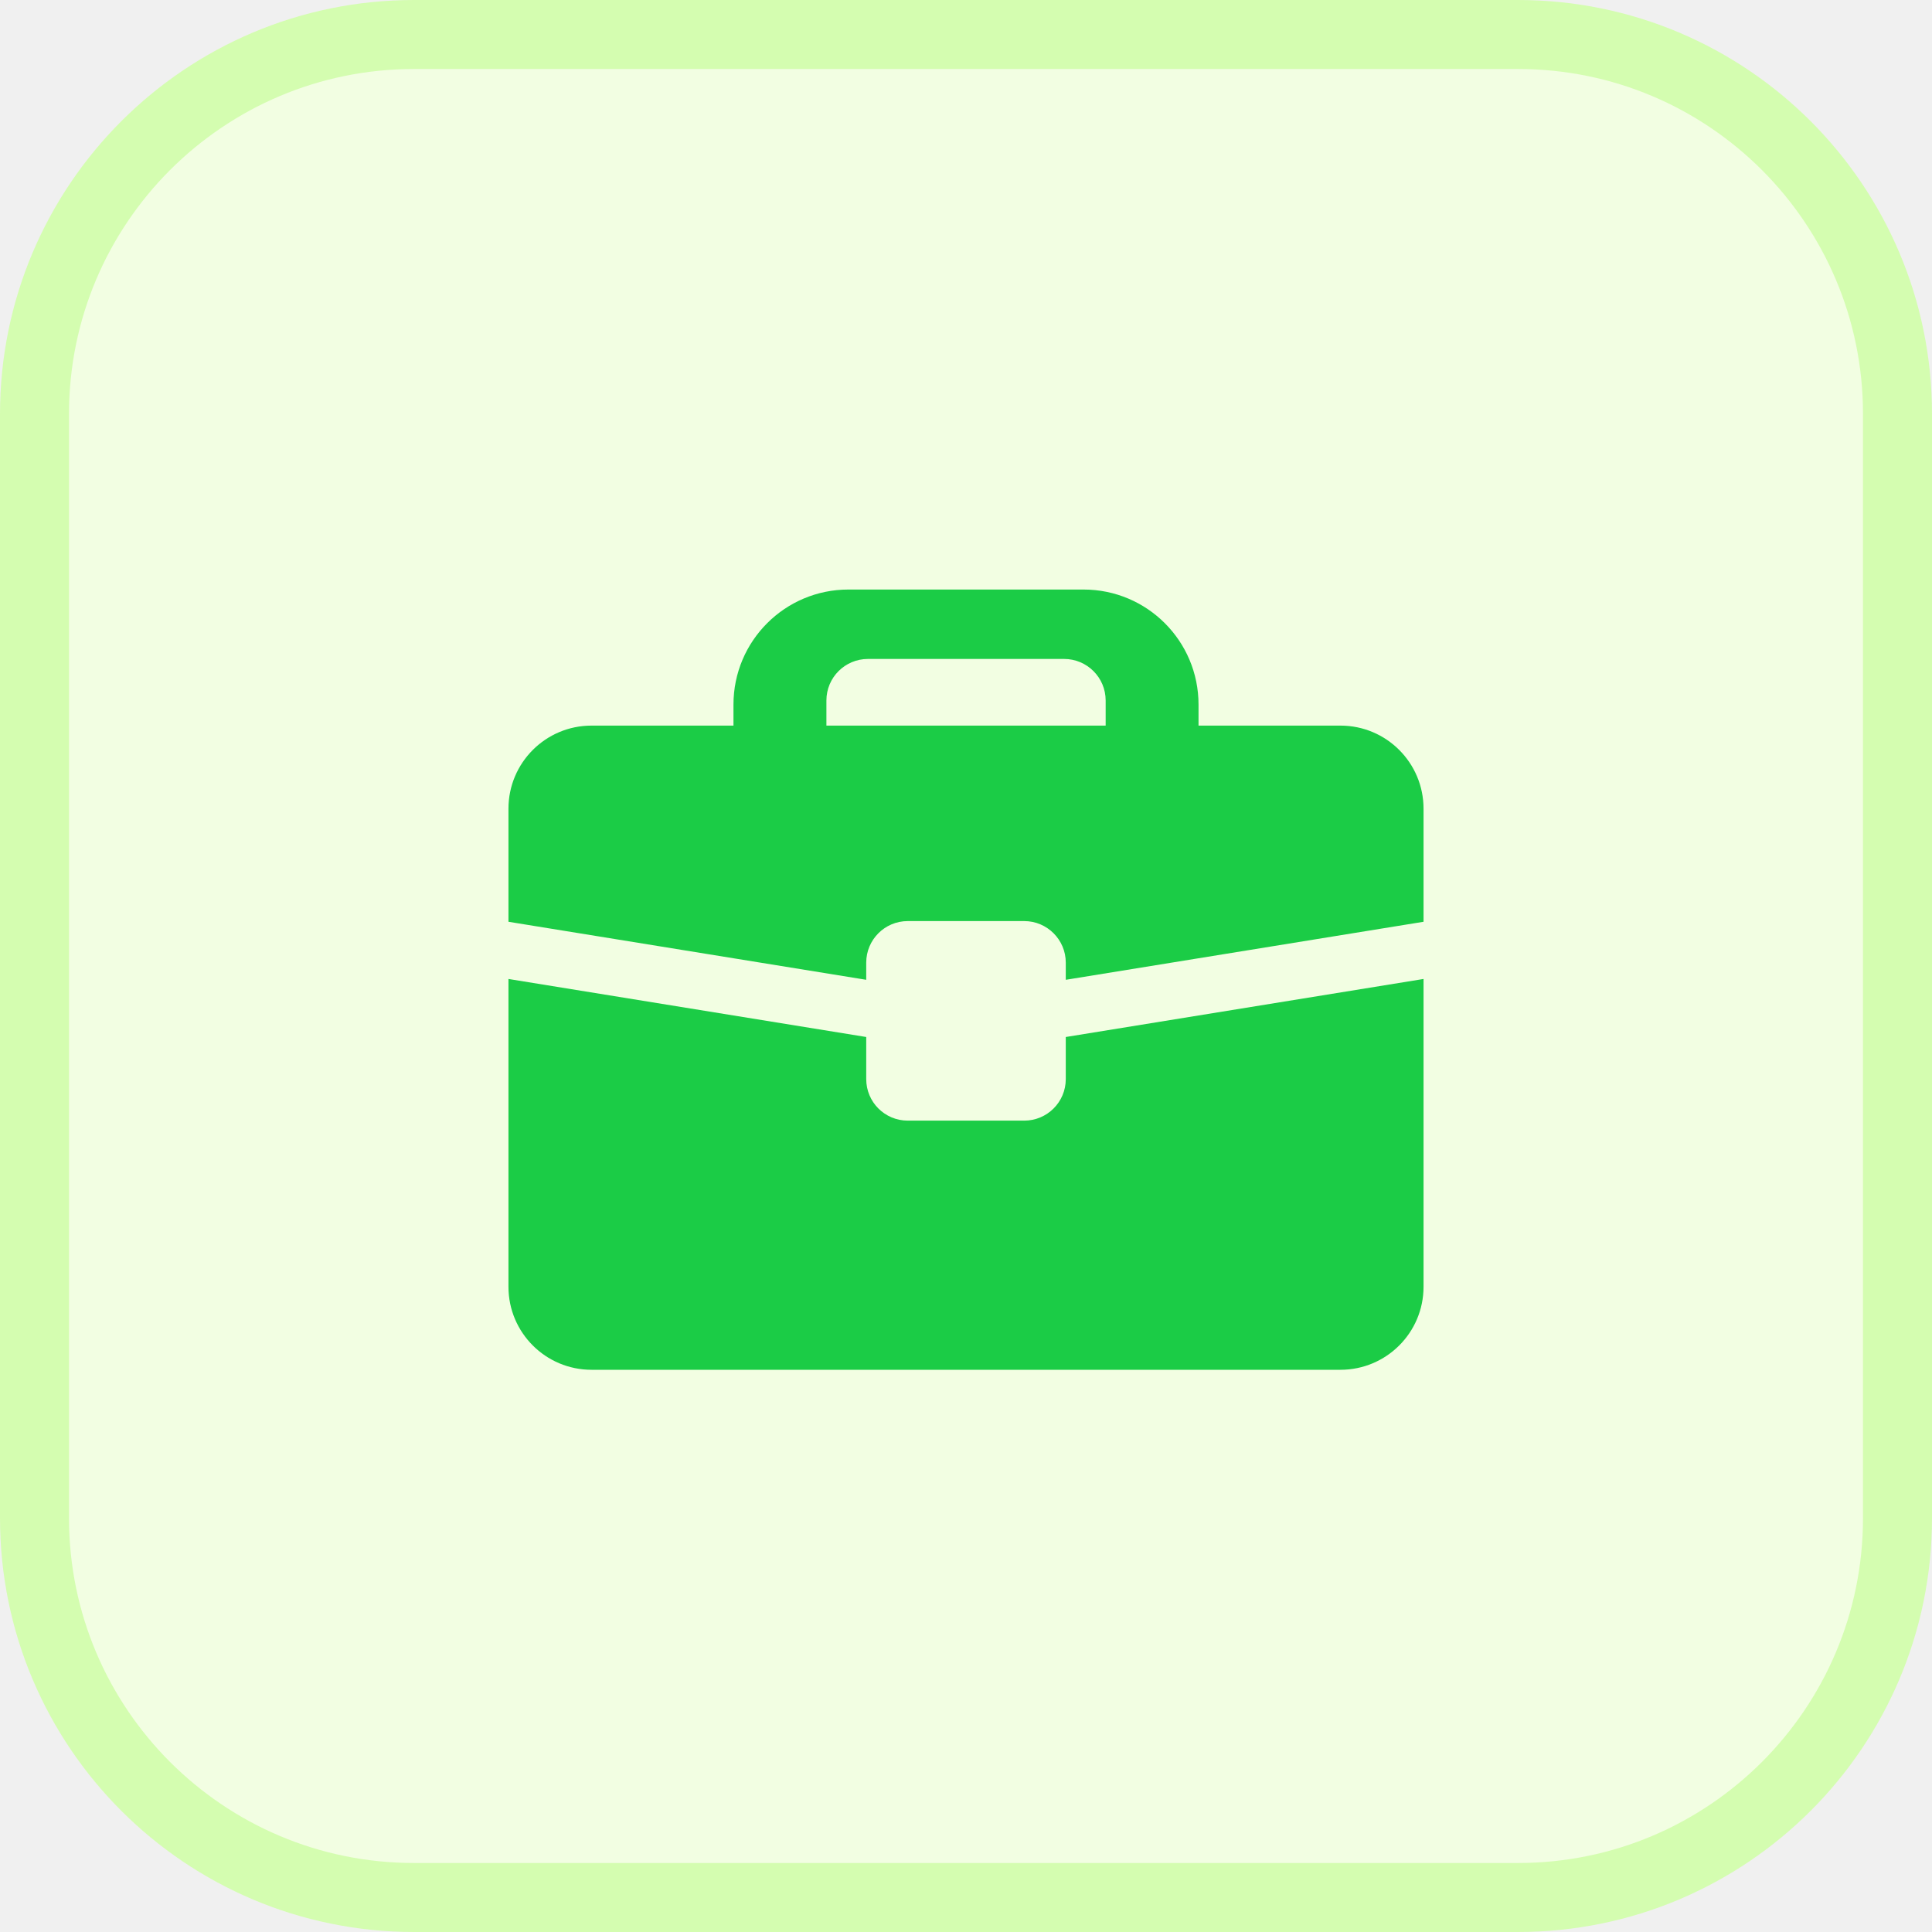
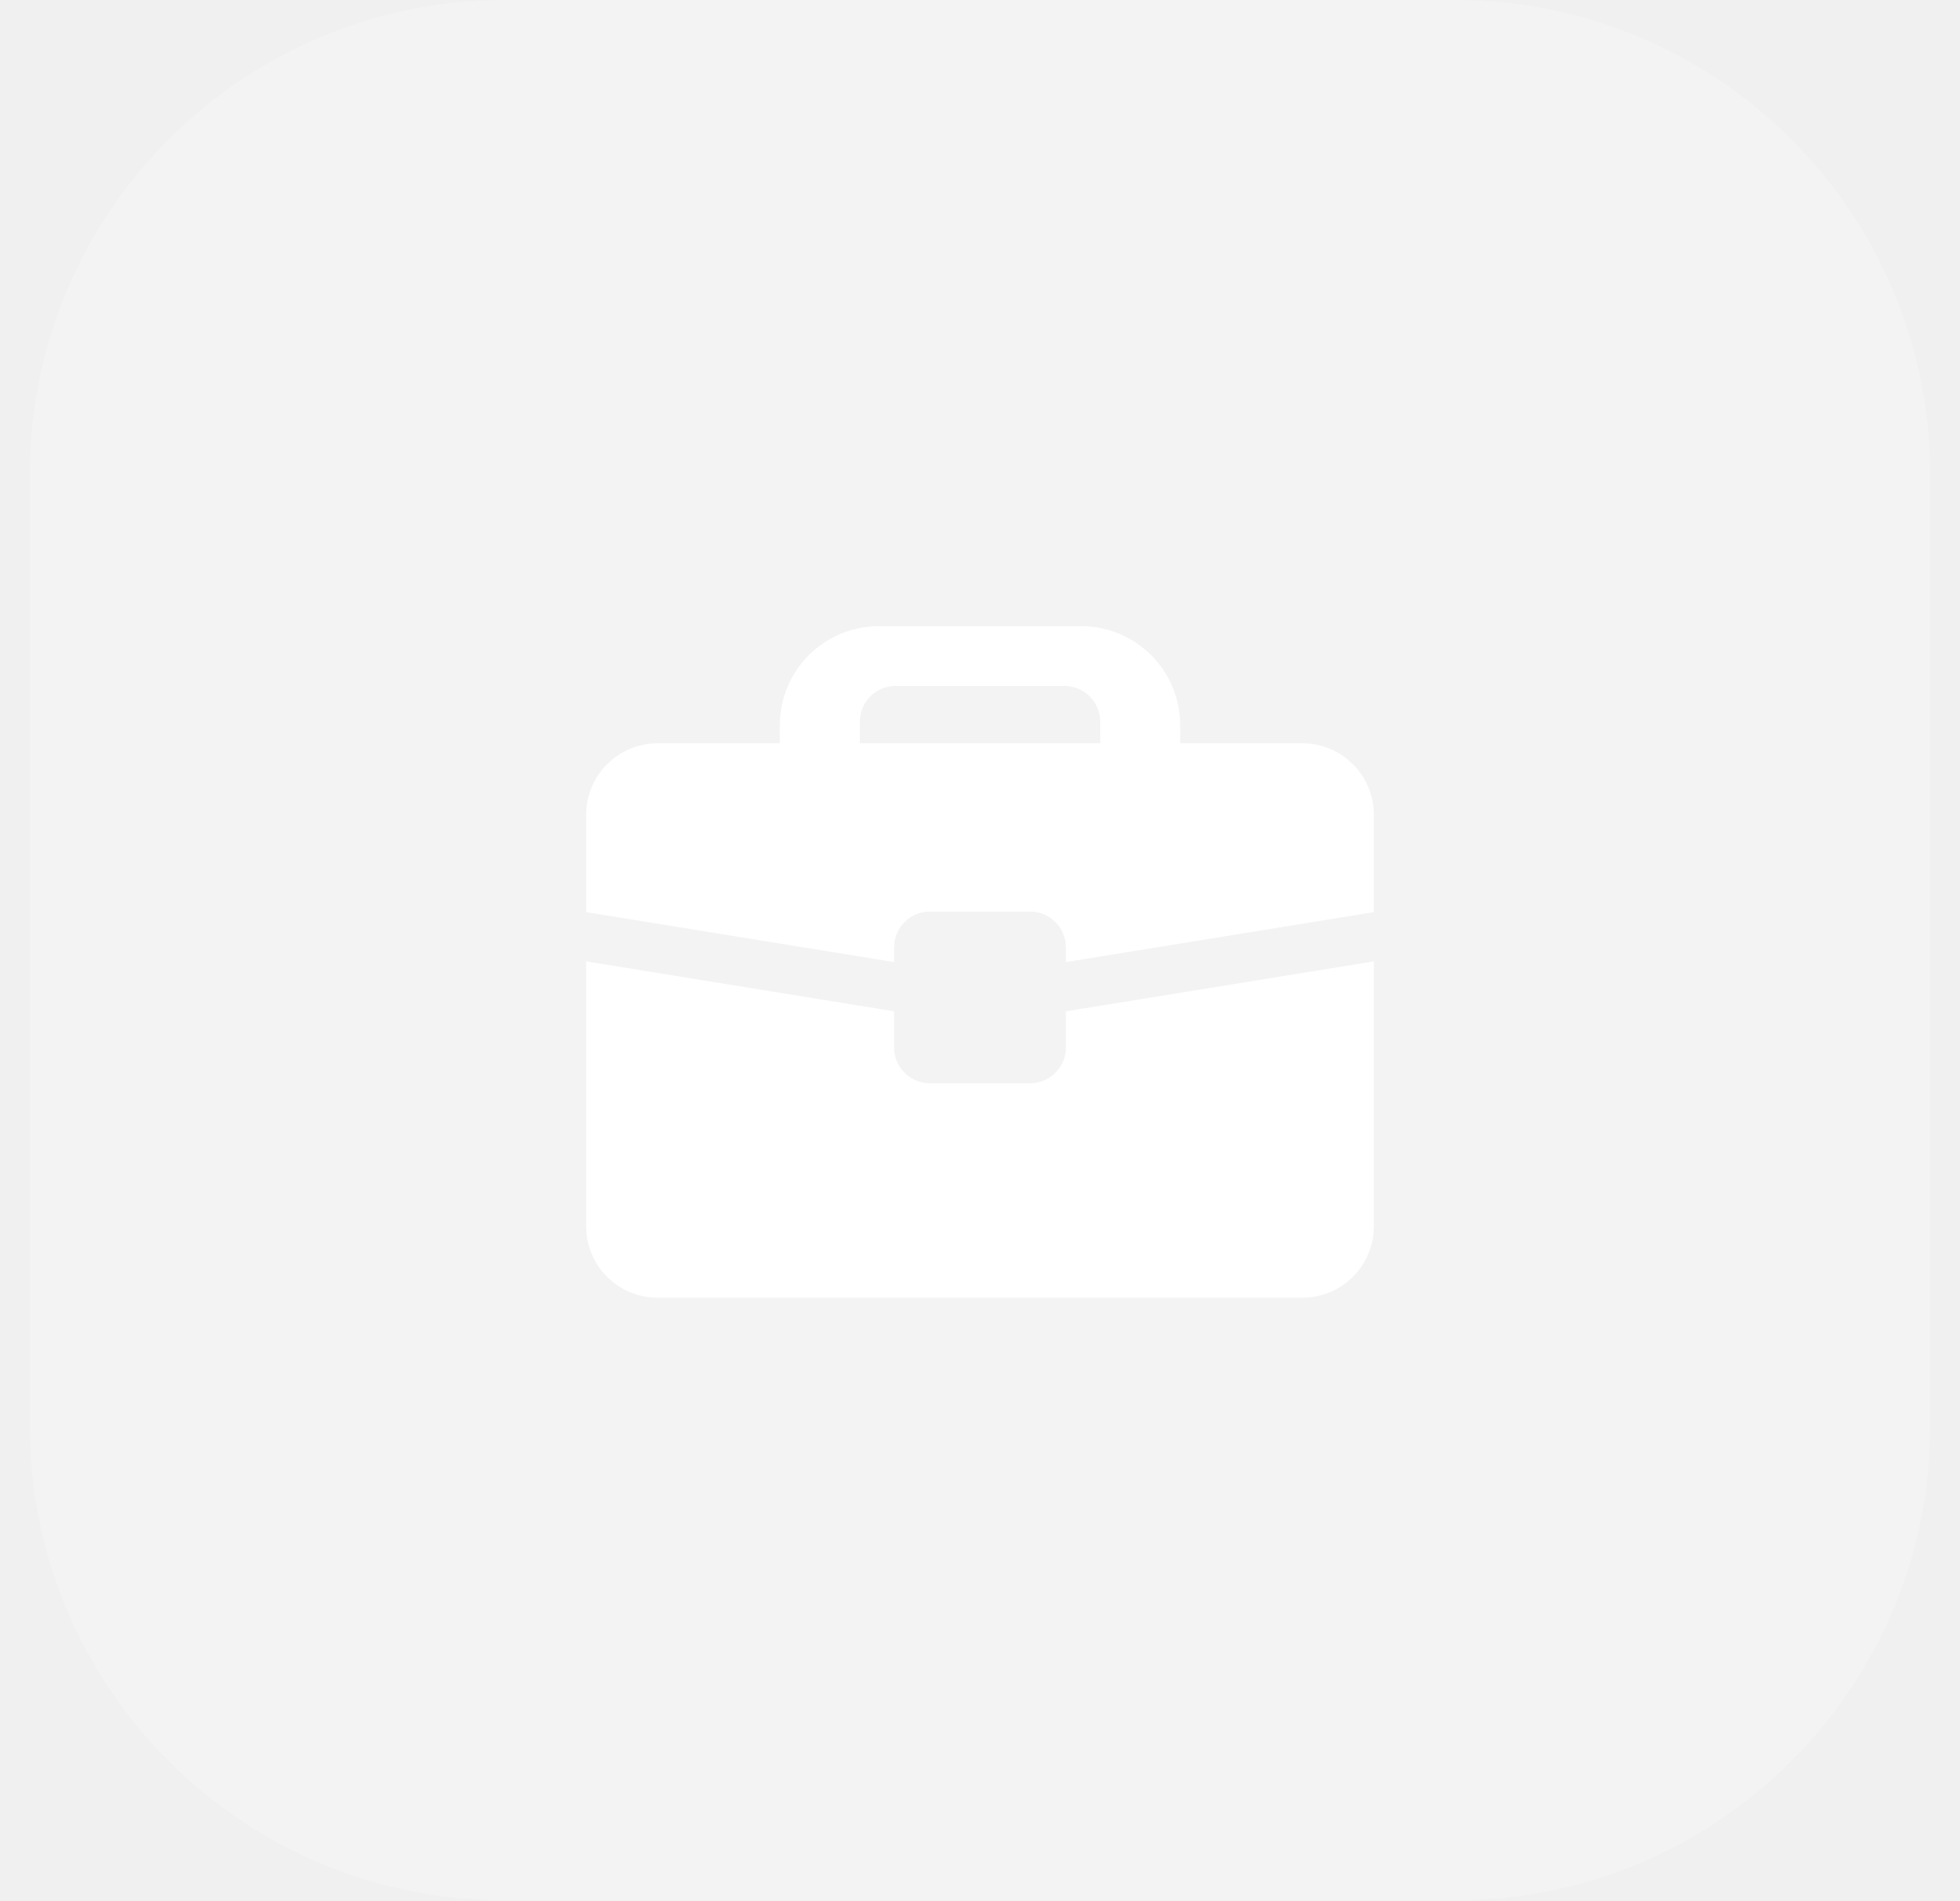
- <svg xmlns="http://www.w3.org/2000/svg" width="28" height="28" viewBox="0 0 28 28" fill="none">
-   <rect x="0.5" y="0.5" width="27" height="27" rx="5.5" fill="#F2FEE2" />
-   <rect x="0.5" y="0.5" width="27" height="27" rx="5.5" stroke="#D4FDB0" />
-   <path fill-rule="evenodd" clip-rule="evenodd" d="M10.63 10.211C10.63 9.29 11.376 8.544 12.296 8.544H15.703C16.624 8.544 17.37 9.29 17.37 10.211V10.516H19.427C20.092 10.516 20.631 11.055 20.631 11.72V13.359L15.446 14.2V13.951C15.446 13.619 15.176 13.349 14.844 13.349H13.156C12.823 13.349 12.554 13.619 12.554 13.951V14.2L7.369 13.359V11.72C7.369 11.055 7.908 10.516 8.573 10.516H10.63V10.211ZM12.554 15.639V15.029L7.369 14.188V18.649C7.369 19.313 7.908 19.852 8.573 19.852H19.427C20.092 19.852 20.631 19.313 20.631 18.649V14.188L15.446 15.029V15.639C15.446 15.972 15.176 16.241 14.844 16.241H13.156C12.823 16.241 12.554 15.972 12.554 15.639ZM16.024 10.516H11.977V10.152C11.977 9.819 12.246 9.55 12.579 9.55H15.422C15.754 9.55 16.024 9.819 16.024 10.152V10.516Z" fill="#19CC45" />
-   <rect x="4" y="4" width="20" height="20" rx="3" fill="white" fill-opacity="0.01" />
+ <svg xmlns="http://www.w3.org/2000/svg" width="33" height="32" viewBox="0 0 33 32" fill="none">
+   <rect x="0.5" width="32" height="32" rx="8" fill="white" fill-opacity="0.2" />
+   <path fill-rule="evenodd" clip-rule="evenodd" d="M13.13 12.211C13.13 11.29 13.876 10.544 14.796 10.544H18.203C19.124 10.544 19.87 11.29 19.87 12.211V12.516H21.927C22.592 12.516 23.131 13.055 23.131 13.72V15.359L17.946 16.2V15.951C17.946 15.619 17.676 15.349 17.344 15.349H15.656C15.323 15.349 15.054 15.619 15.054 15.951V16.2L9.869 15.359V13.72C9.869 13.055 10.408 12.516 11.073 12.516H13.13V12.211ZM15.054 17.639V17.029L9.869 16.188V20.649C9.869 21.313 10.408 21.852 11.073 21.852H21.927C22.592 21.852 23.131 21.313 23.131 20.649V16.188L17.946 17.029V17.639C17.946 17.971 17.676 18.241 17.344 18.241H15.656C15.323 18.241 15.054 17.971 15.054 17.639ZM18.524 12.516H14.477V12.152C14.477 11.819 14.746 11.55 15.079 11.55H17.922C18.254 11.55 18.524 11.819 18.524 12.152V12.516Z" fill="white" />
+   <rect x="6.5" y="6" width="20" height="20" rx="3" fill="white" fill-opacity="0.01" />
</svg>
